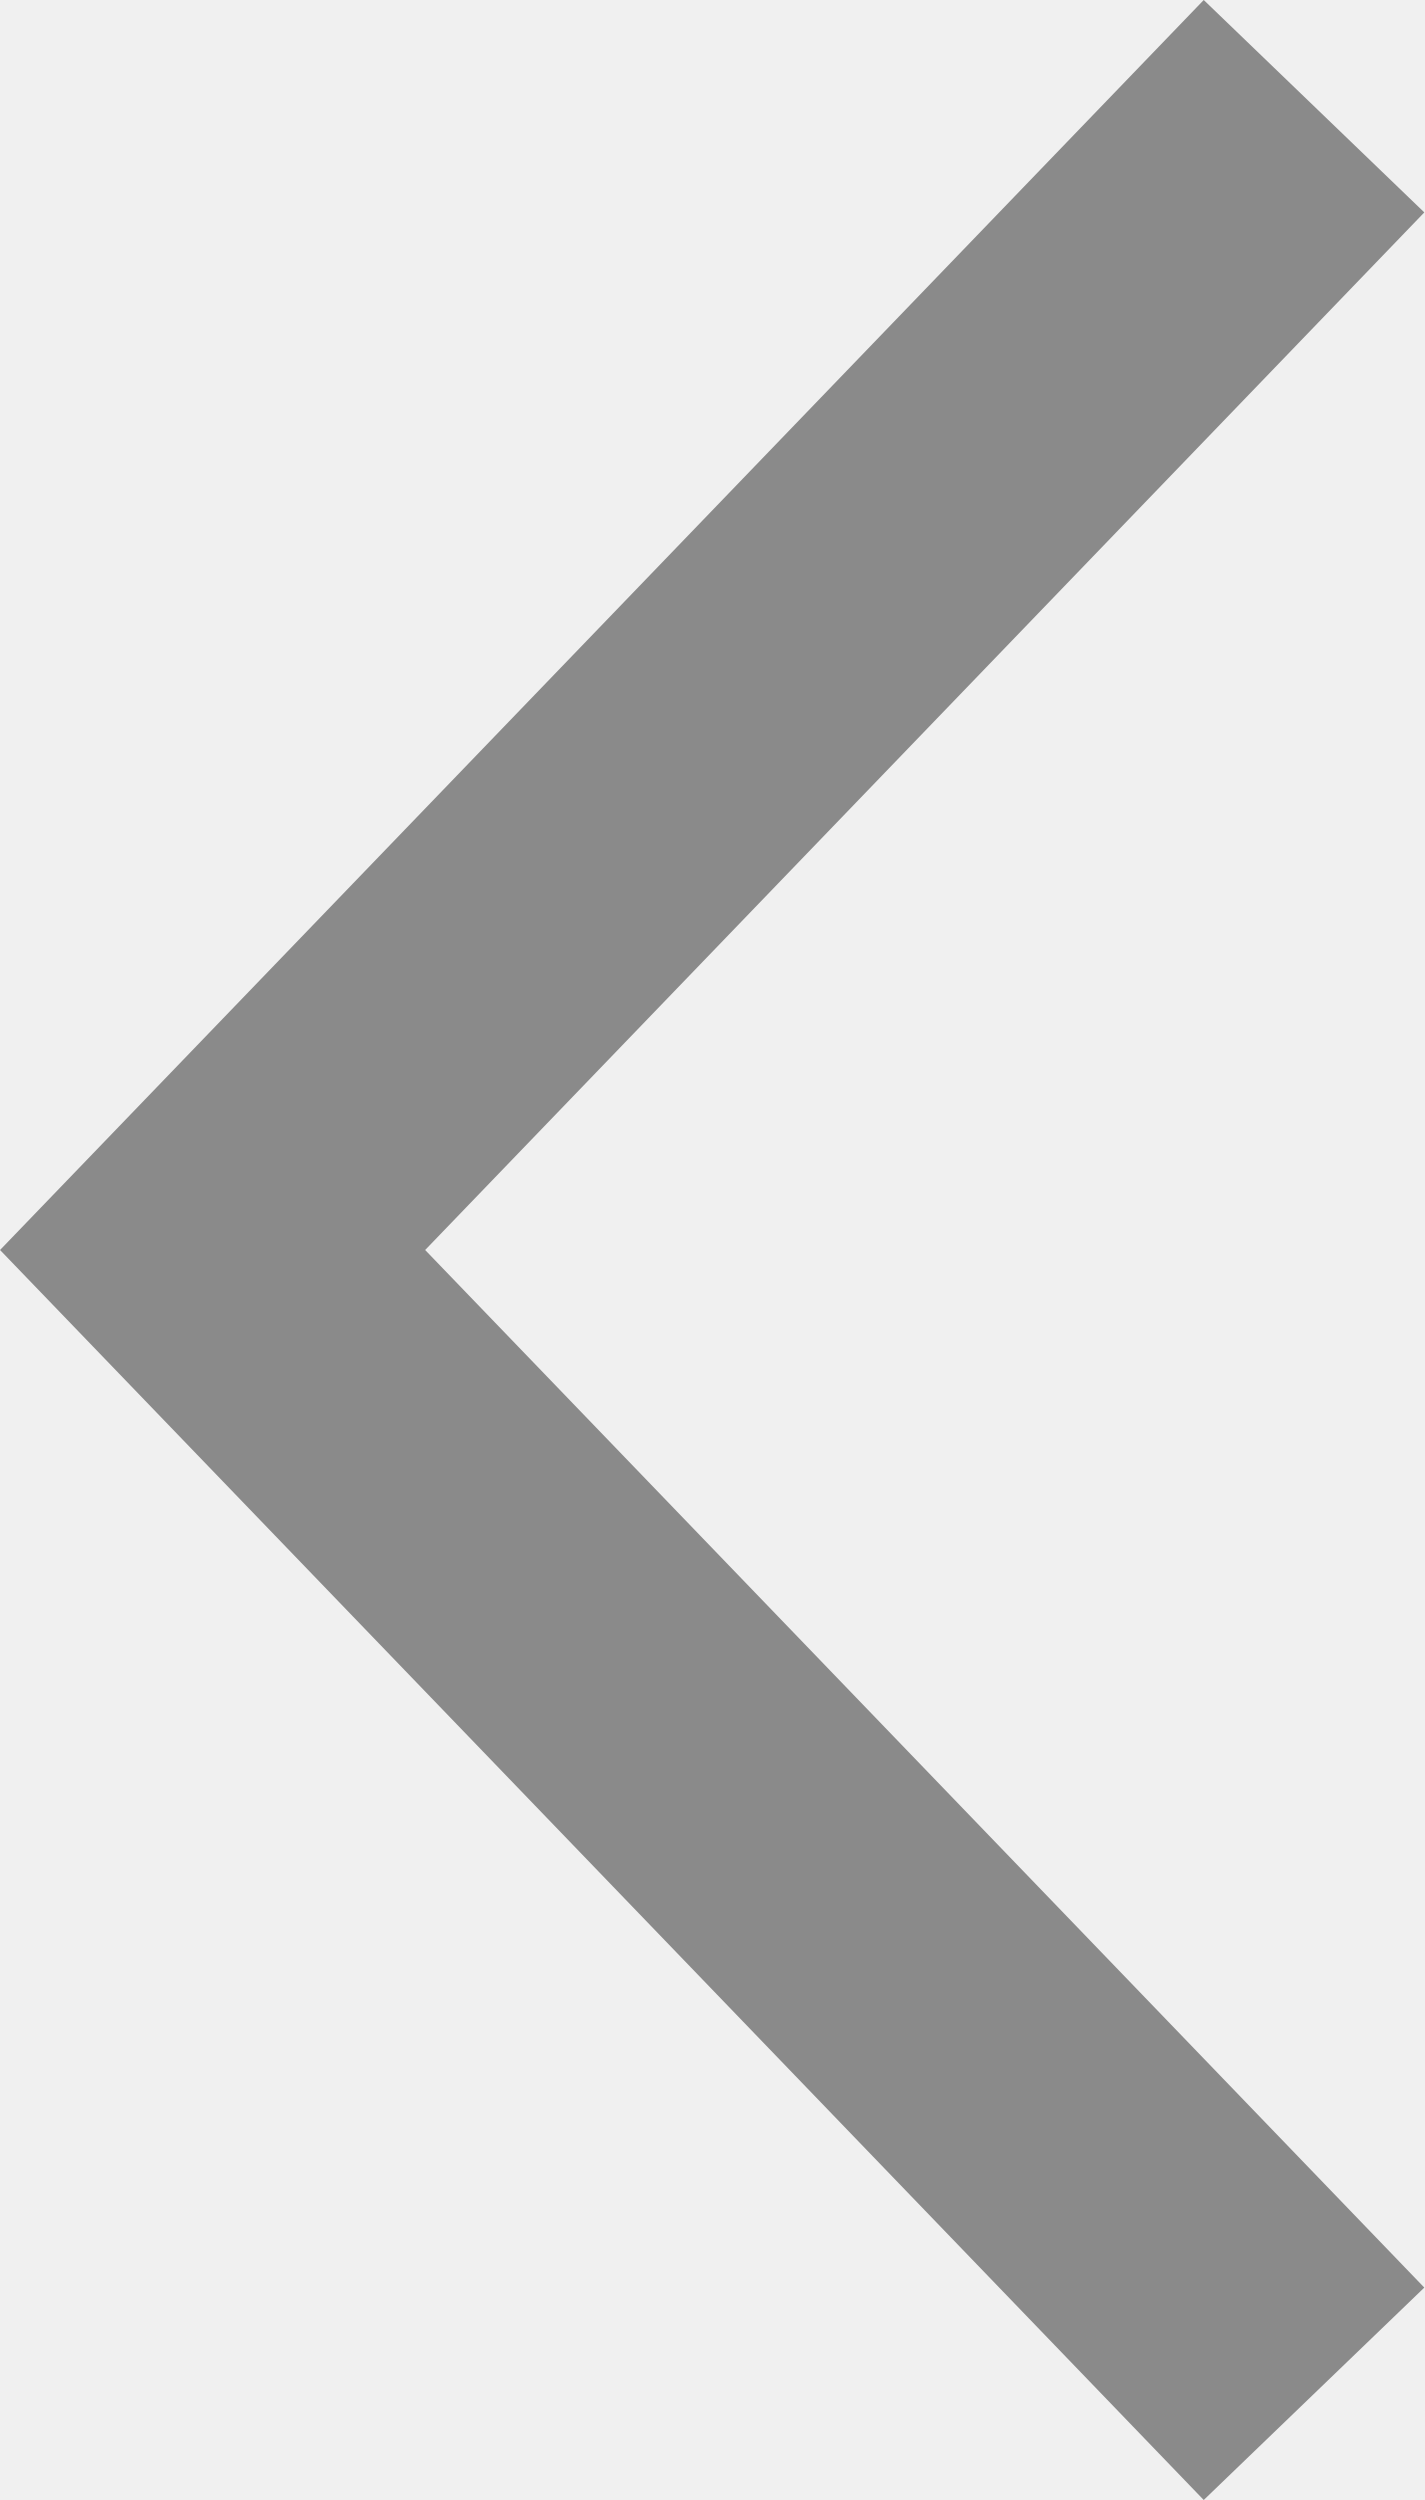
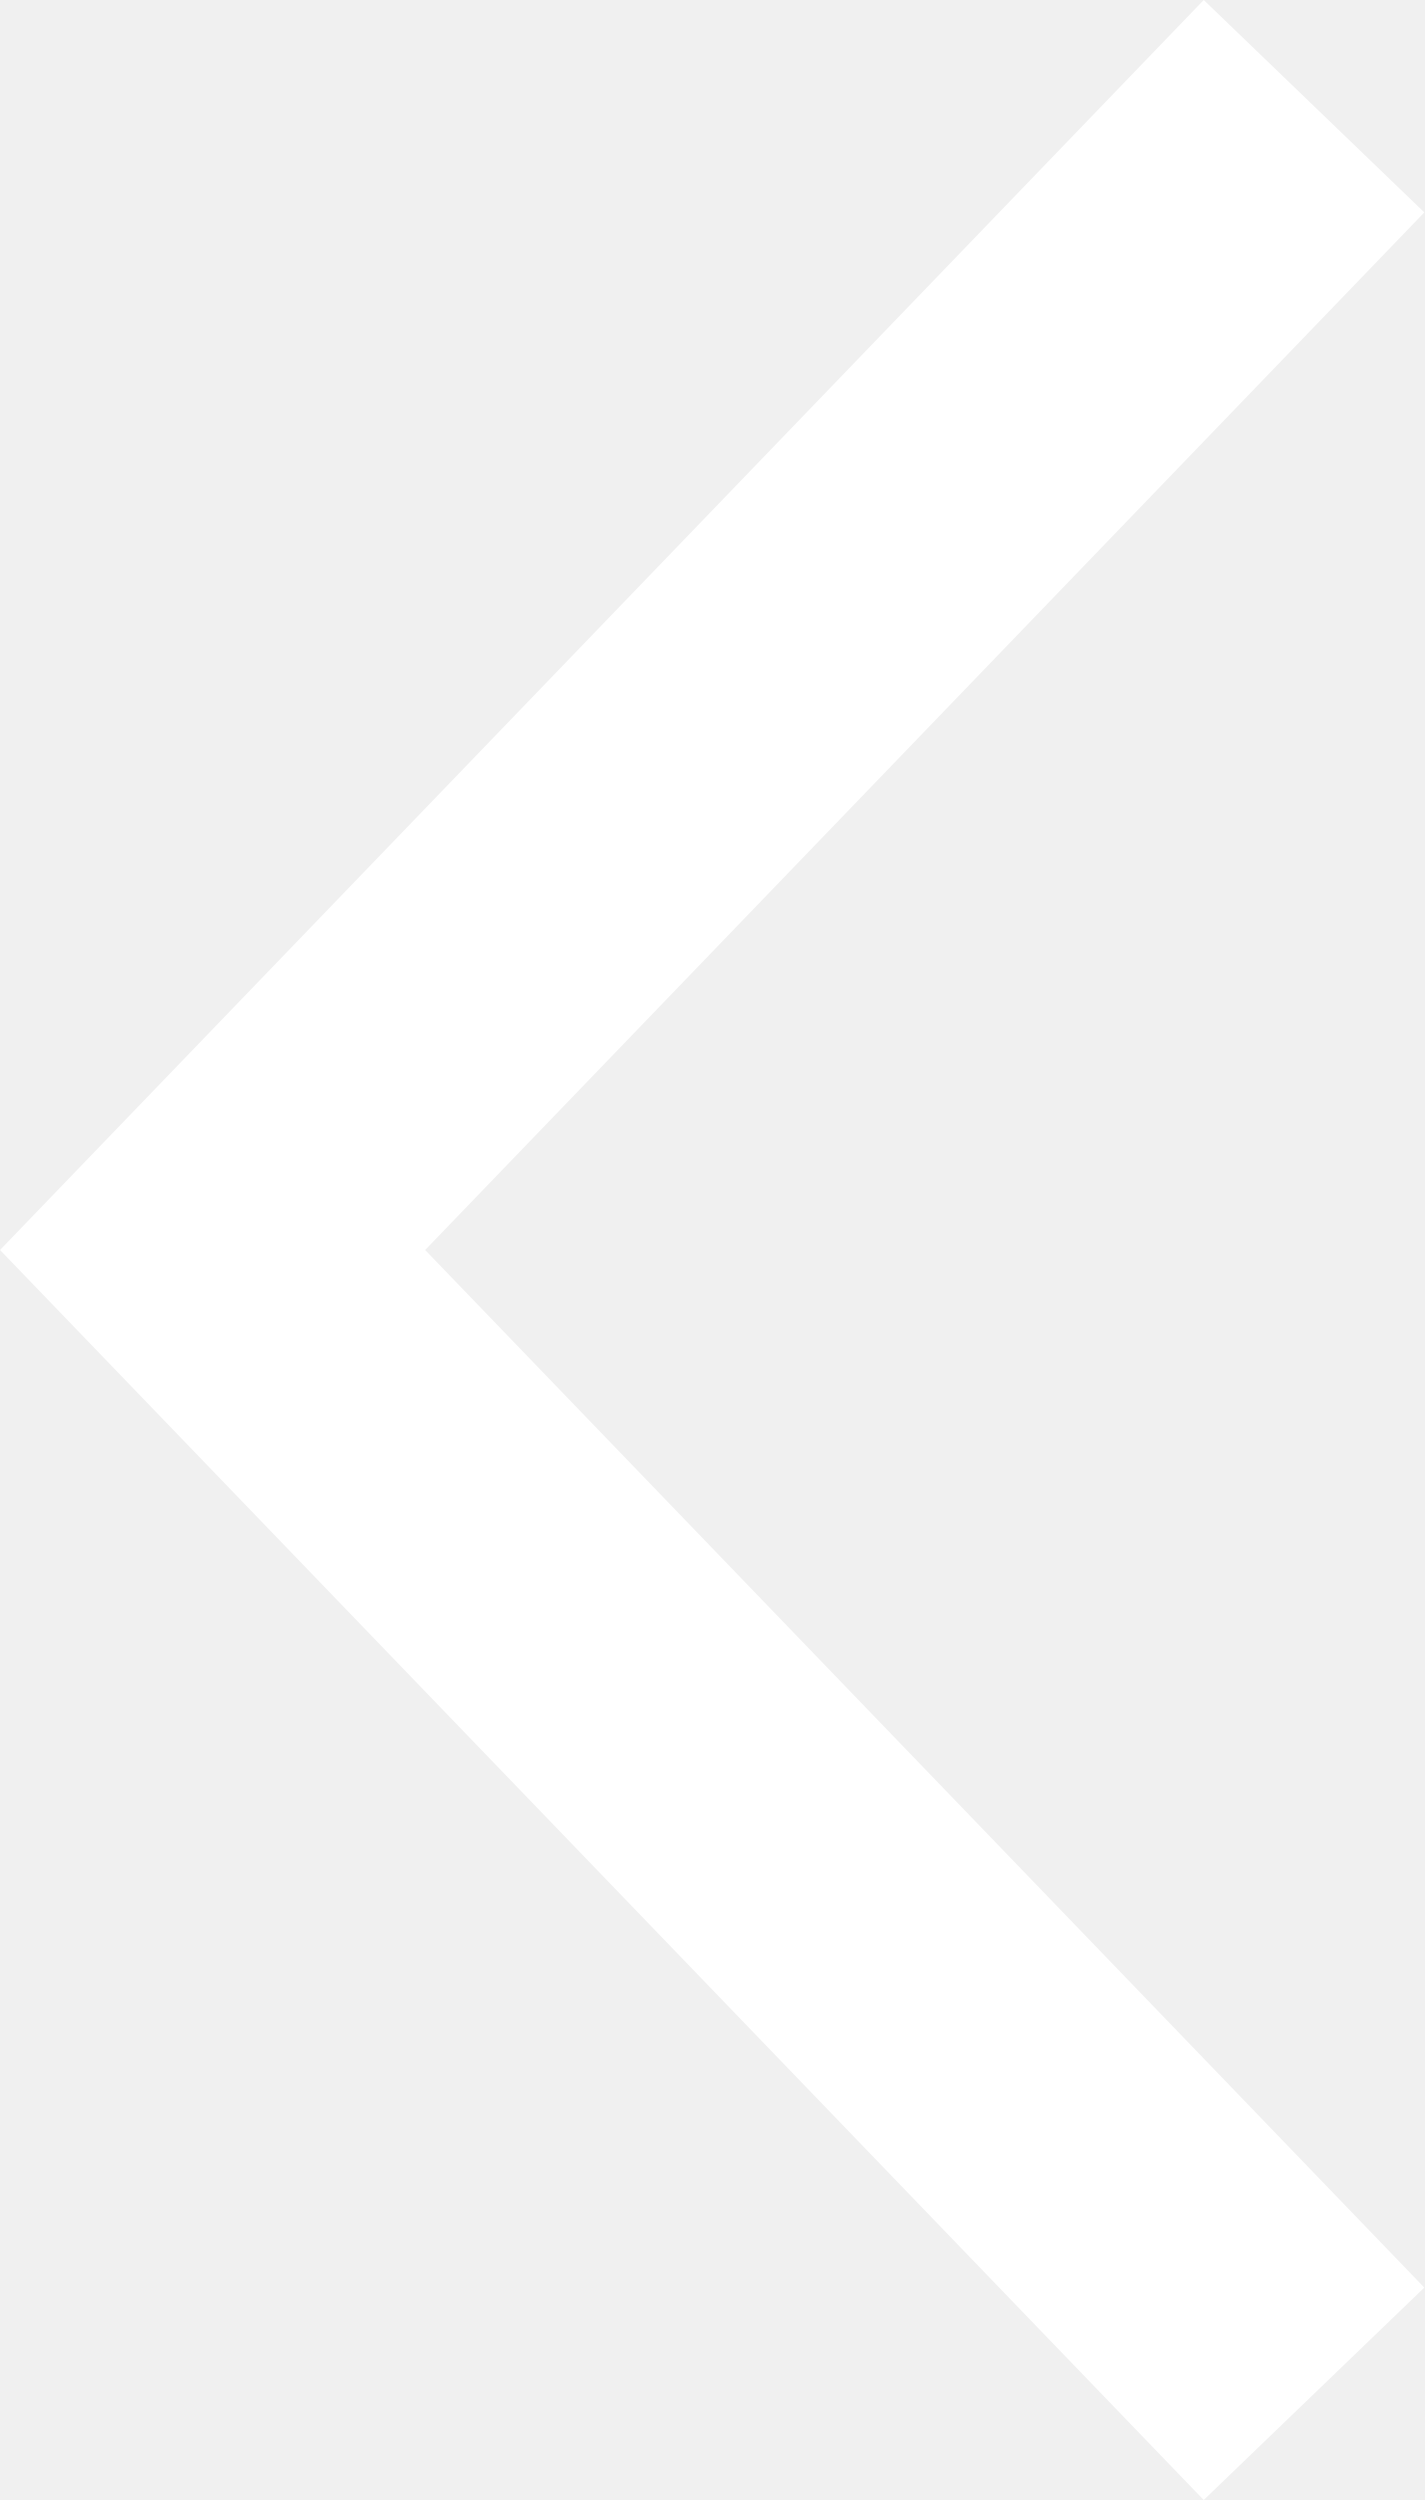
<svg xmlns="http://www.w3.org/2000/svg" preserveAspectRatio="none" overflow="visible" style="display: block;" width="18.605" height="32.656" viewBox="0 0 18.605 32.656" fill="none">
-   <path id="Vector 25" d="M15.777 2.828L2.777 16.328L15.777 29.828" stroke-width="4" stroke-linecap="square" stroke="#8A8A8A" />
+   <path id="Vector 25" d="M15.777 2.828L2.777 16.328L15.777 29.828" stroke-width="4" stroke-linecap="square" stroke="white" />
</svg>
